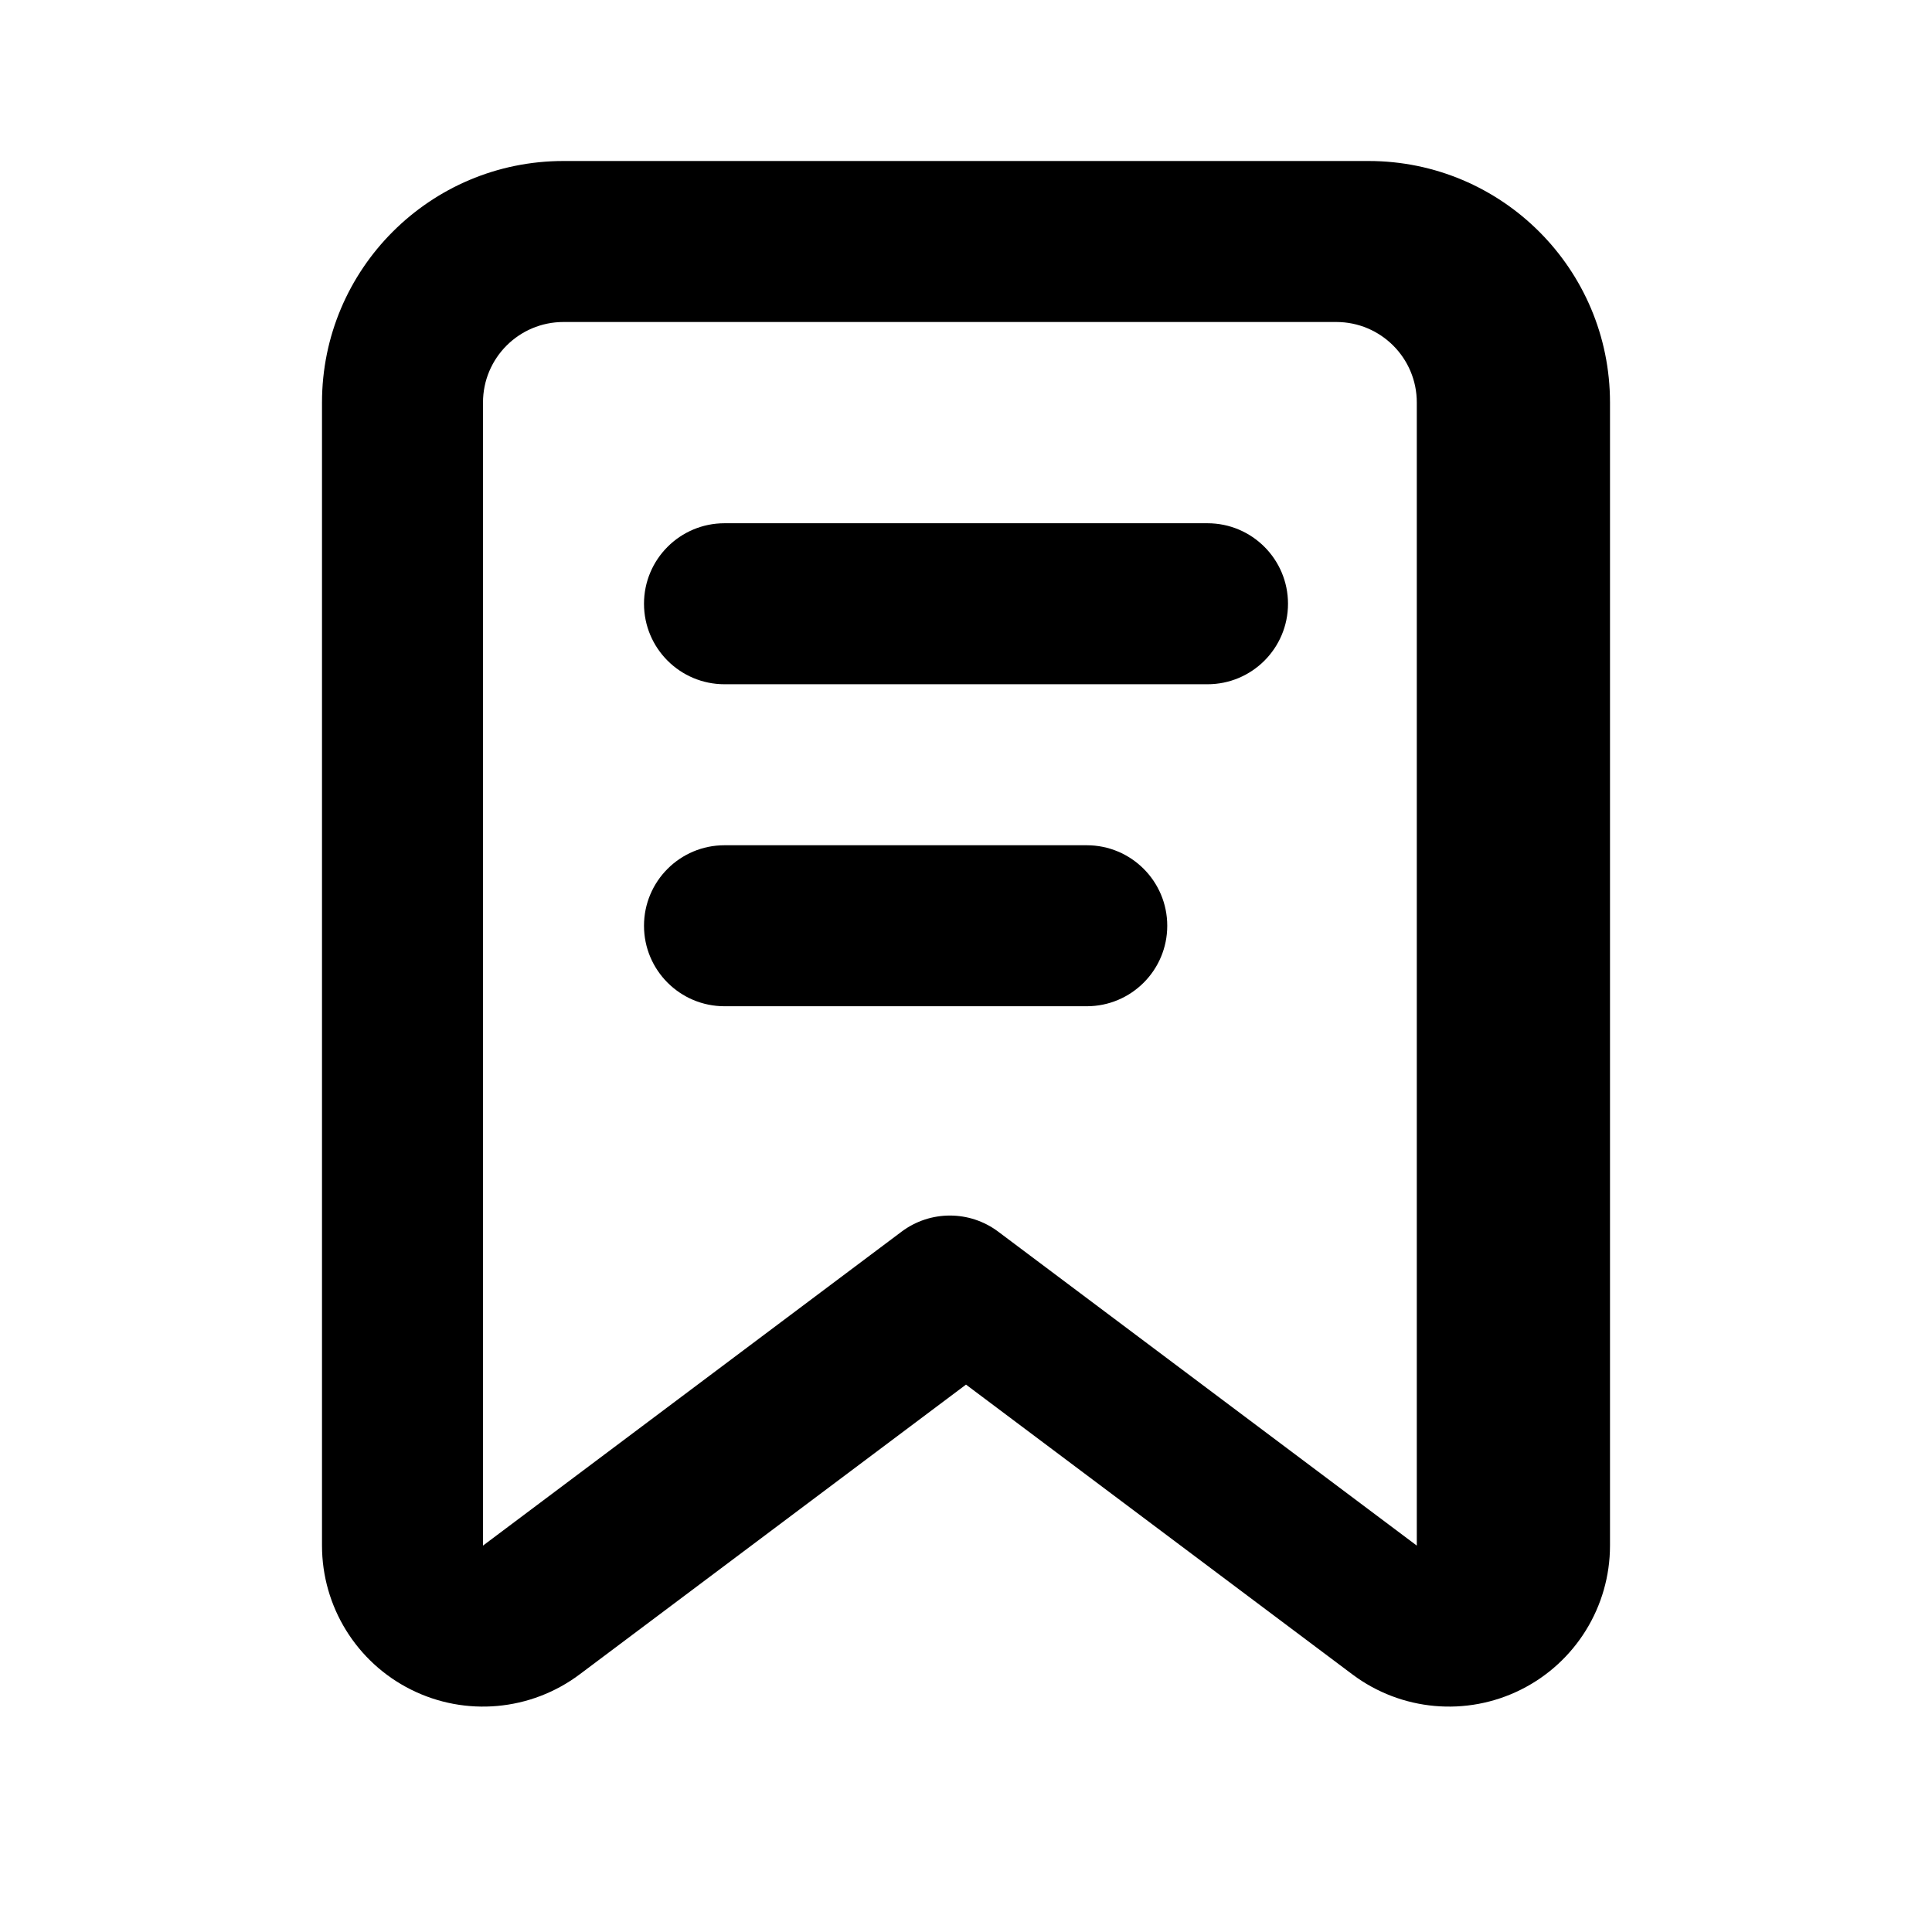
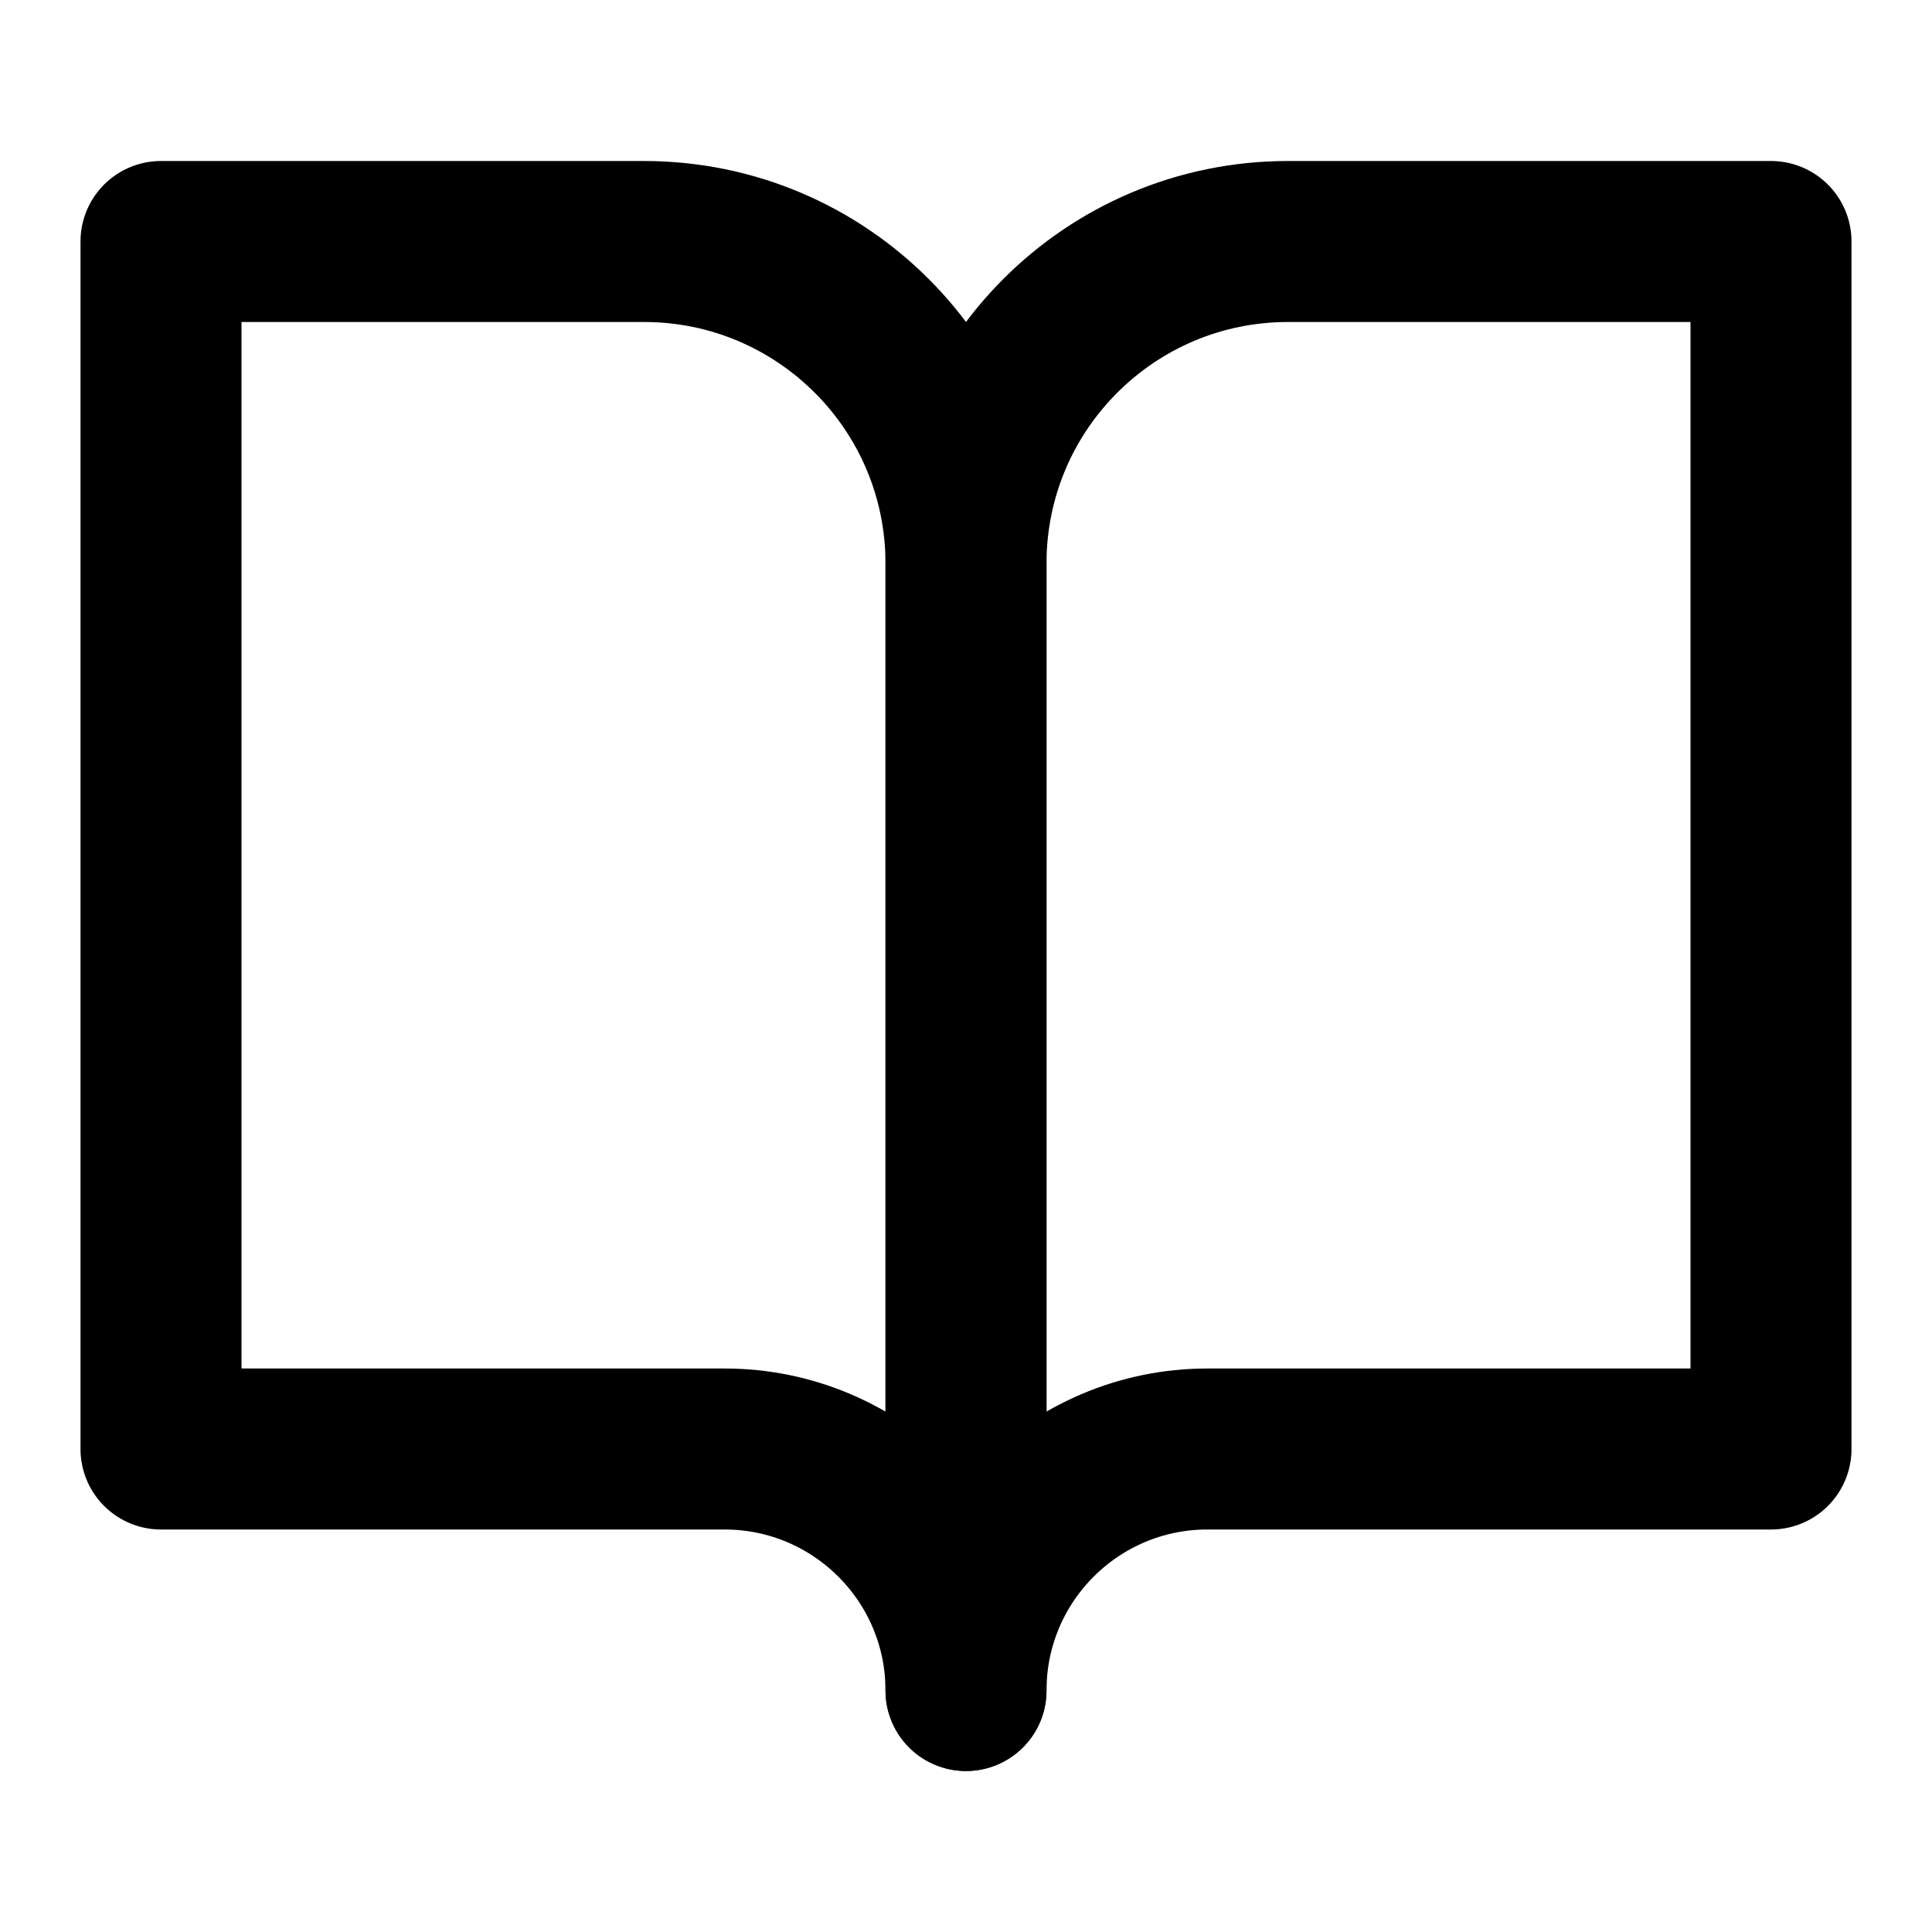
<svg xmlns="http://www.w3.org/2000/svg" viewBox="0 0 24 24" aria-hidden="true">
-   <path fill="currentColor" d="M7 2h10a3 3 0 0 1 3 3v14.2a2 2 0 0 1-3.2 1.6L12 17.2l-4.8 3.6A2 2 0 0 1 4 19.2V5a3 3 0 0 1 3-3Zm0 2a1 1 0 0 0-1 1v14.2l5.2-3.9a1 1 0 0 1 1.2 0l5.2 3.9V5a1 1 0 0 0-1-1H7Z" />
-   <path fill="currentColor" d="M8 7.5a1 1 0 0 1 1-1h6a1 1 0 1 1 0 2H9a1 1 0 0 1-1-1Zm0 4a1 1 0 0 1 1-1h4.5a1 1 0 1 1 0 2H9a1 1 0 0 1-1-1Z" />
+   <path d="M2 3h6a4 4 0 0 1 4 4v14a3 3 0 0 0-3-3H2z" fill="none" stroke="currentColor" stroke-width="2" stroke-linecap="round" stroke-linejoin="round" />
+   <path d="M22 3h-6a4 4 0 0 0-4 4v14a3 3 0 0 1 3-3h7z" fill="none" stroke="currentColor" stroke-width="2" stroke-linecap="round" stroke-linejoin="round" />
</svg>
